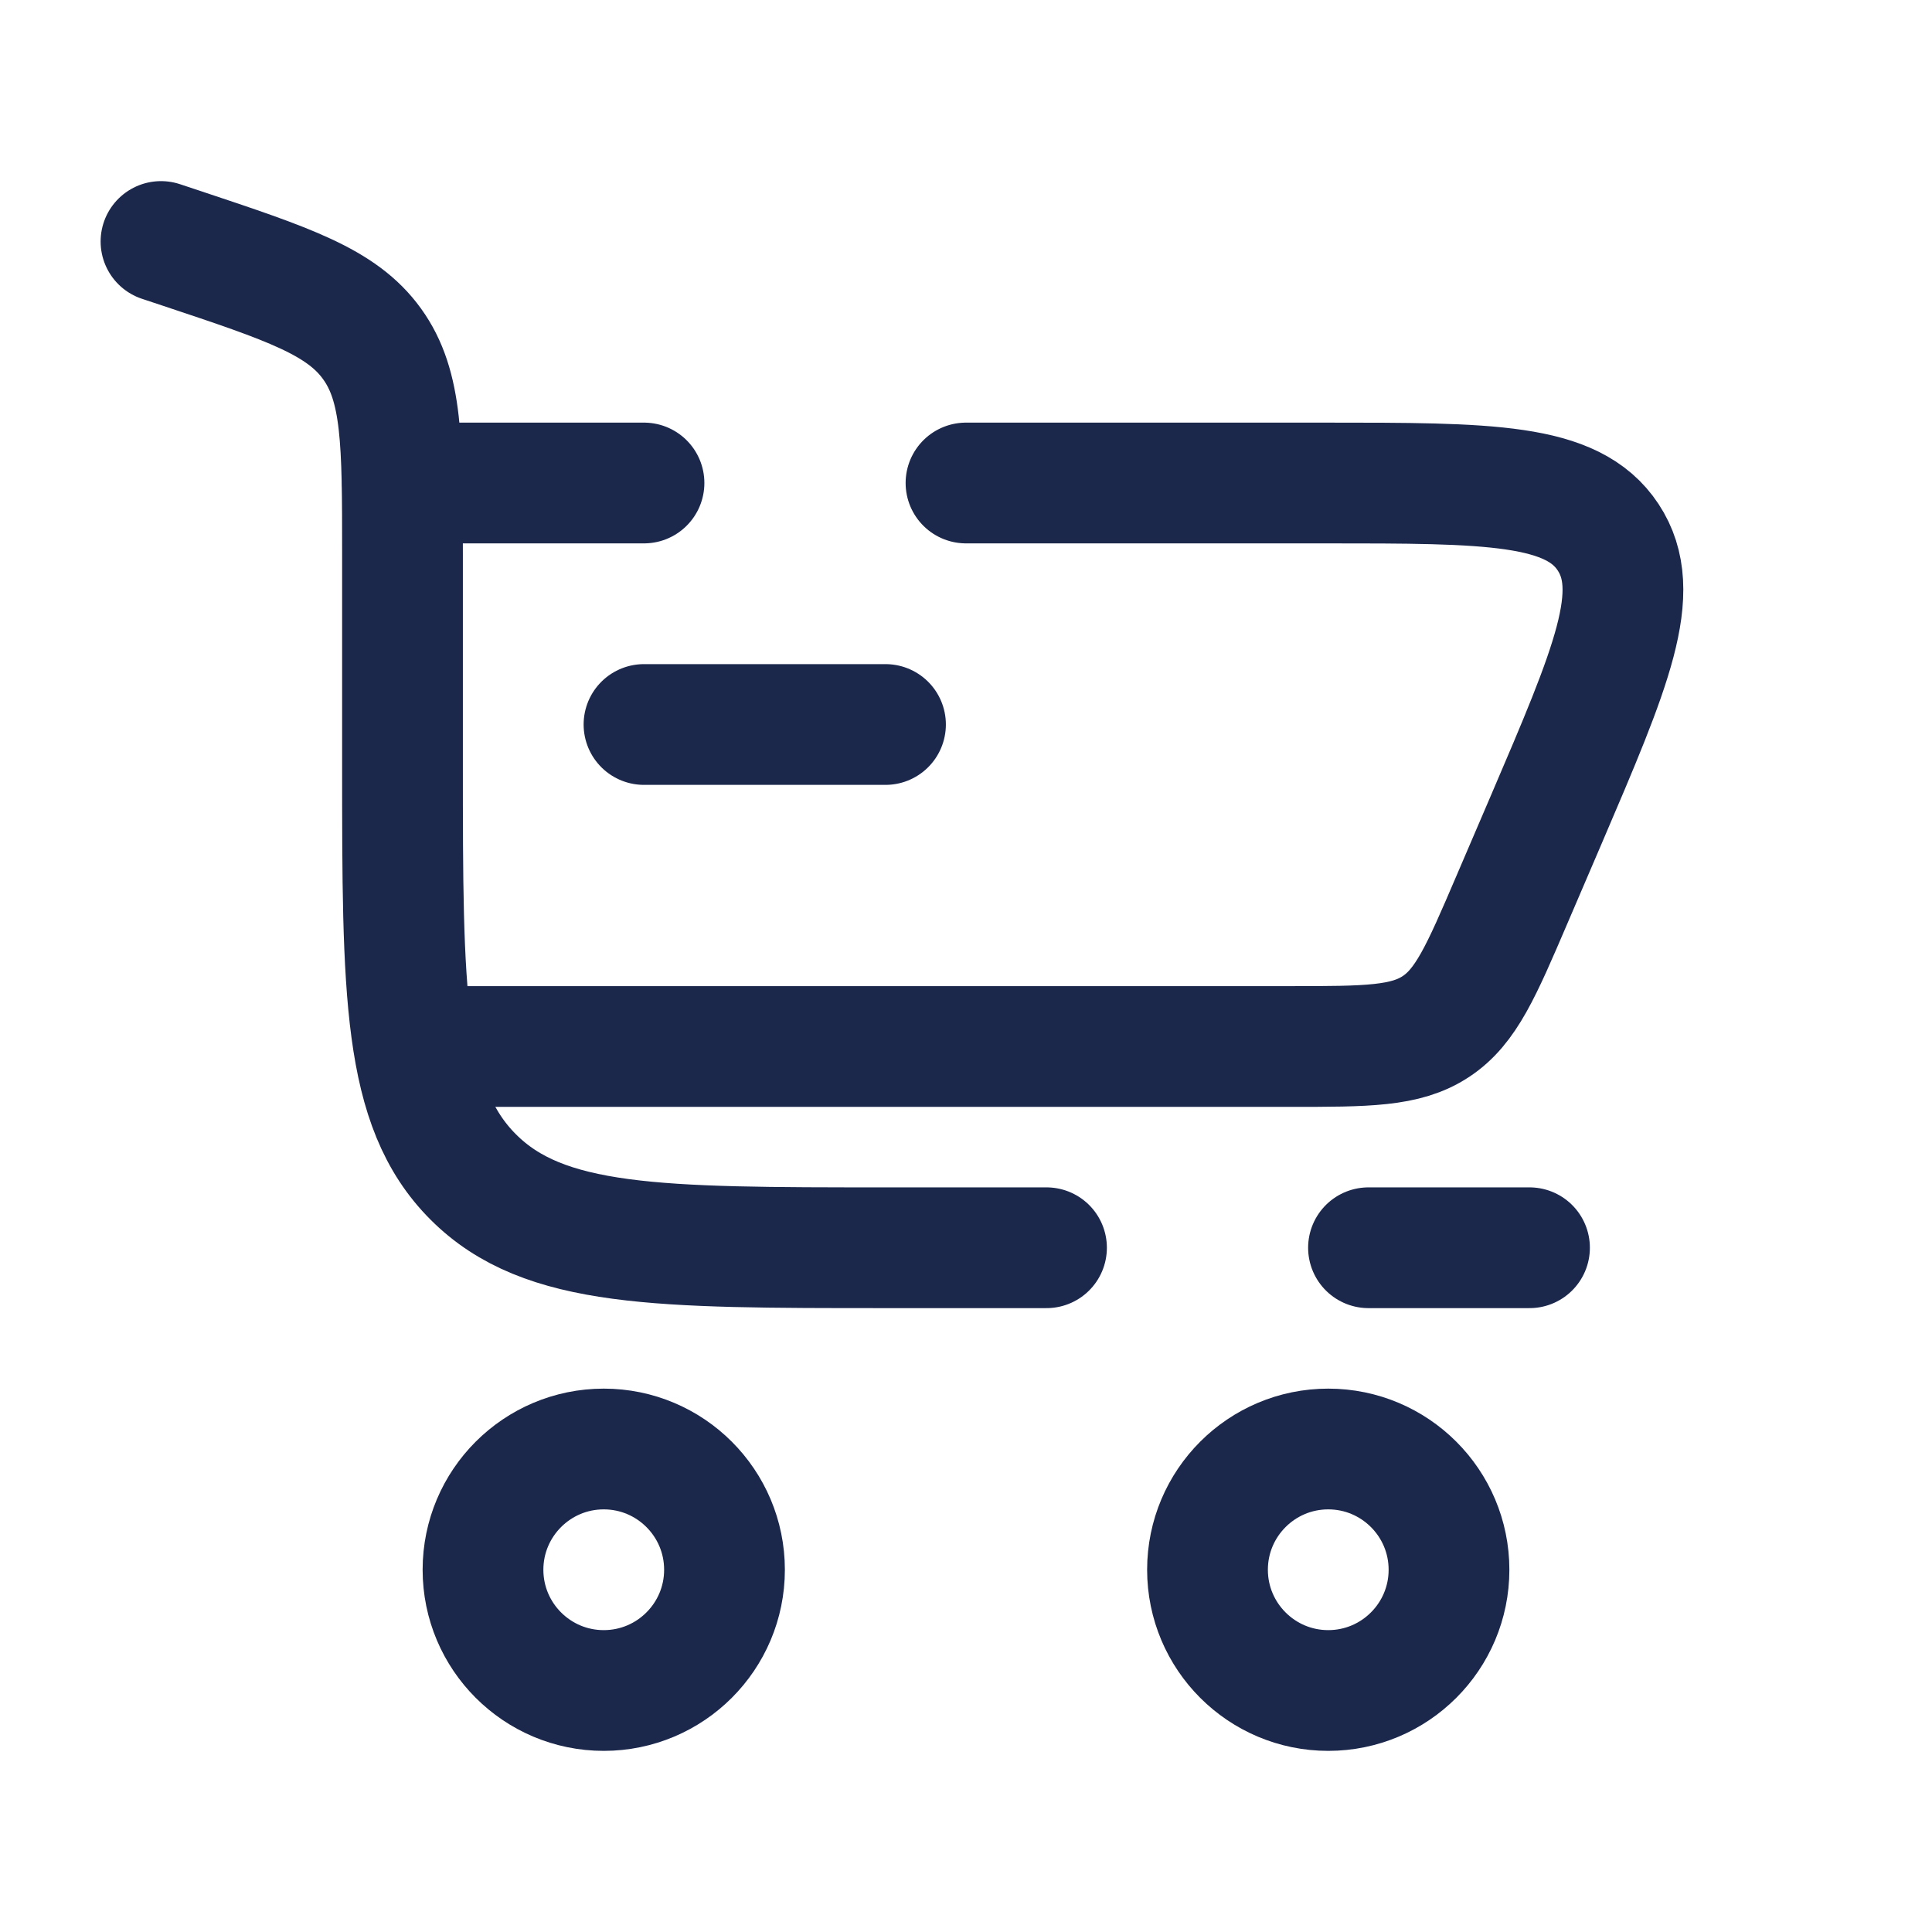
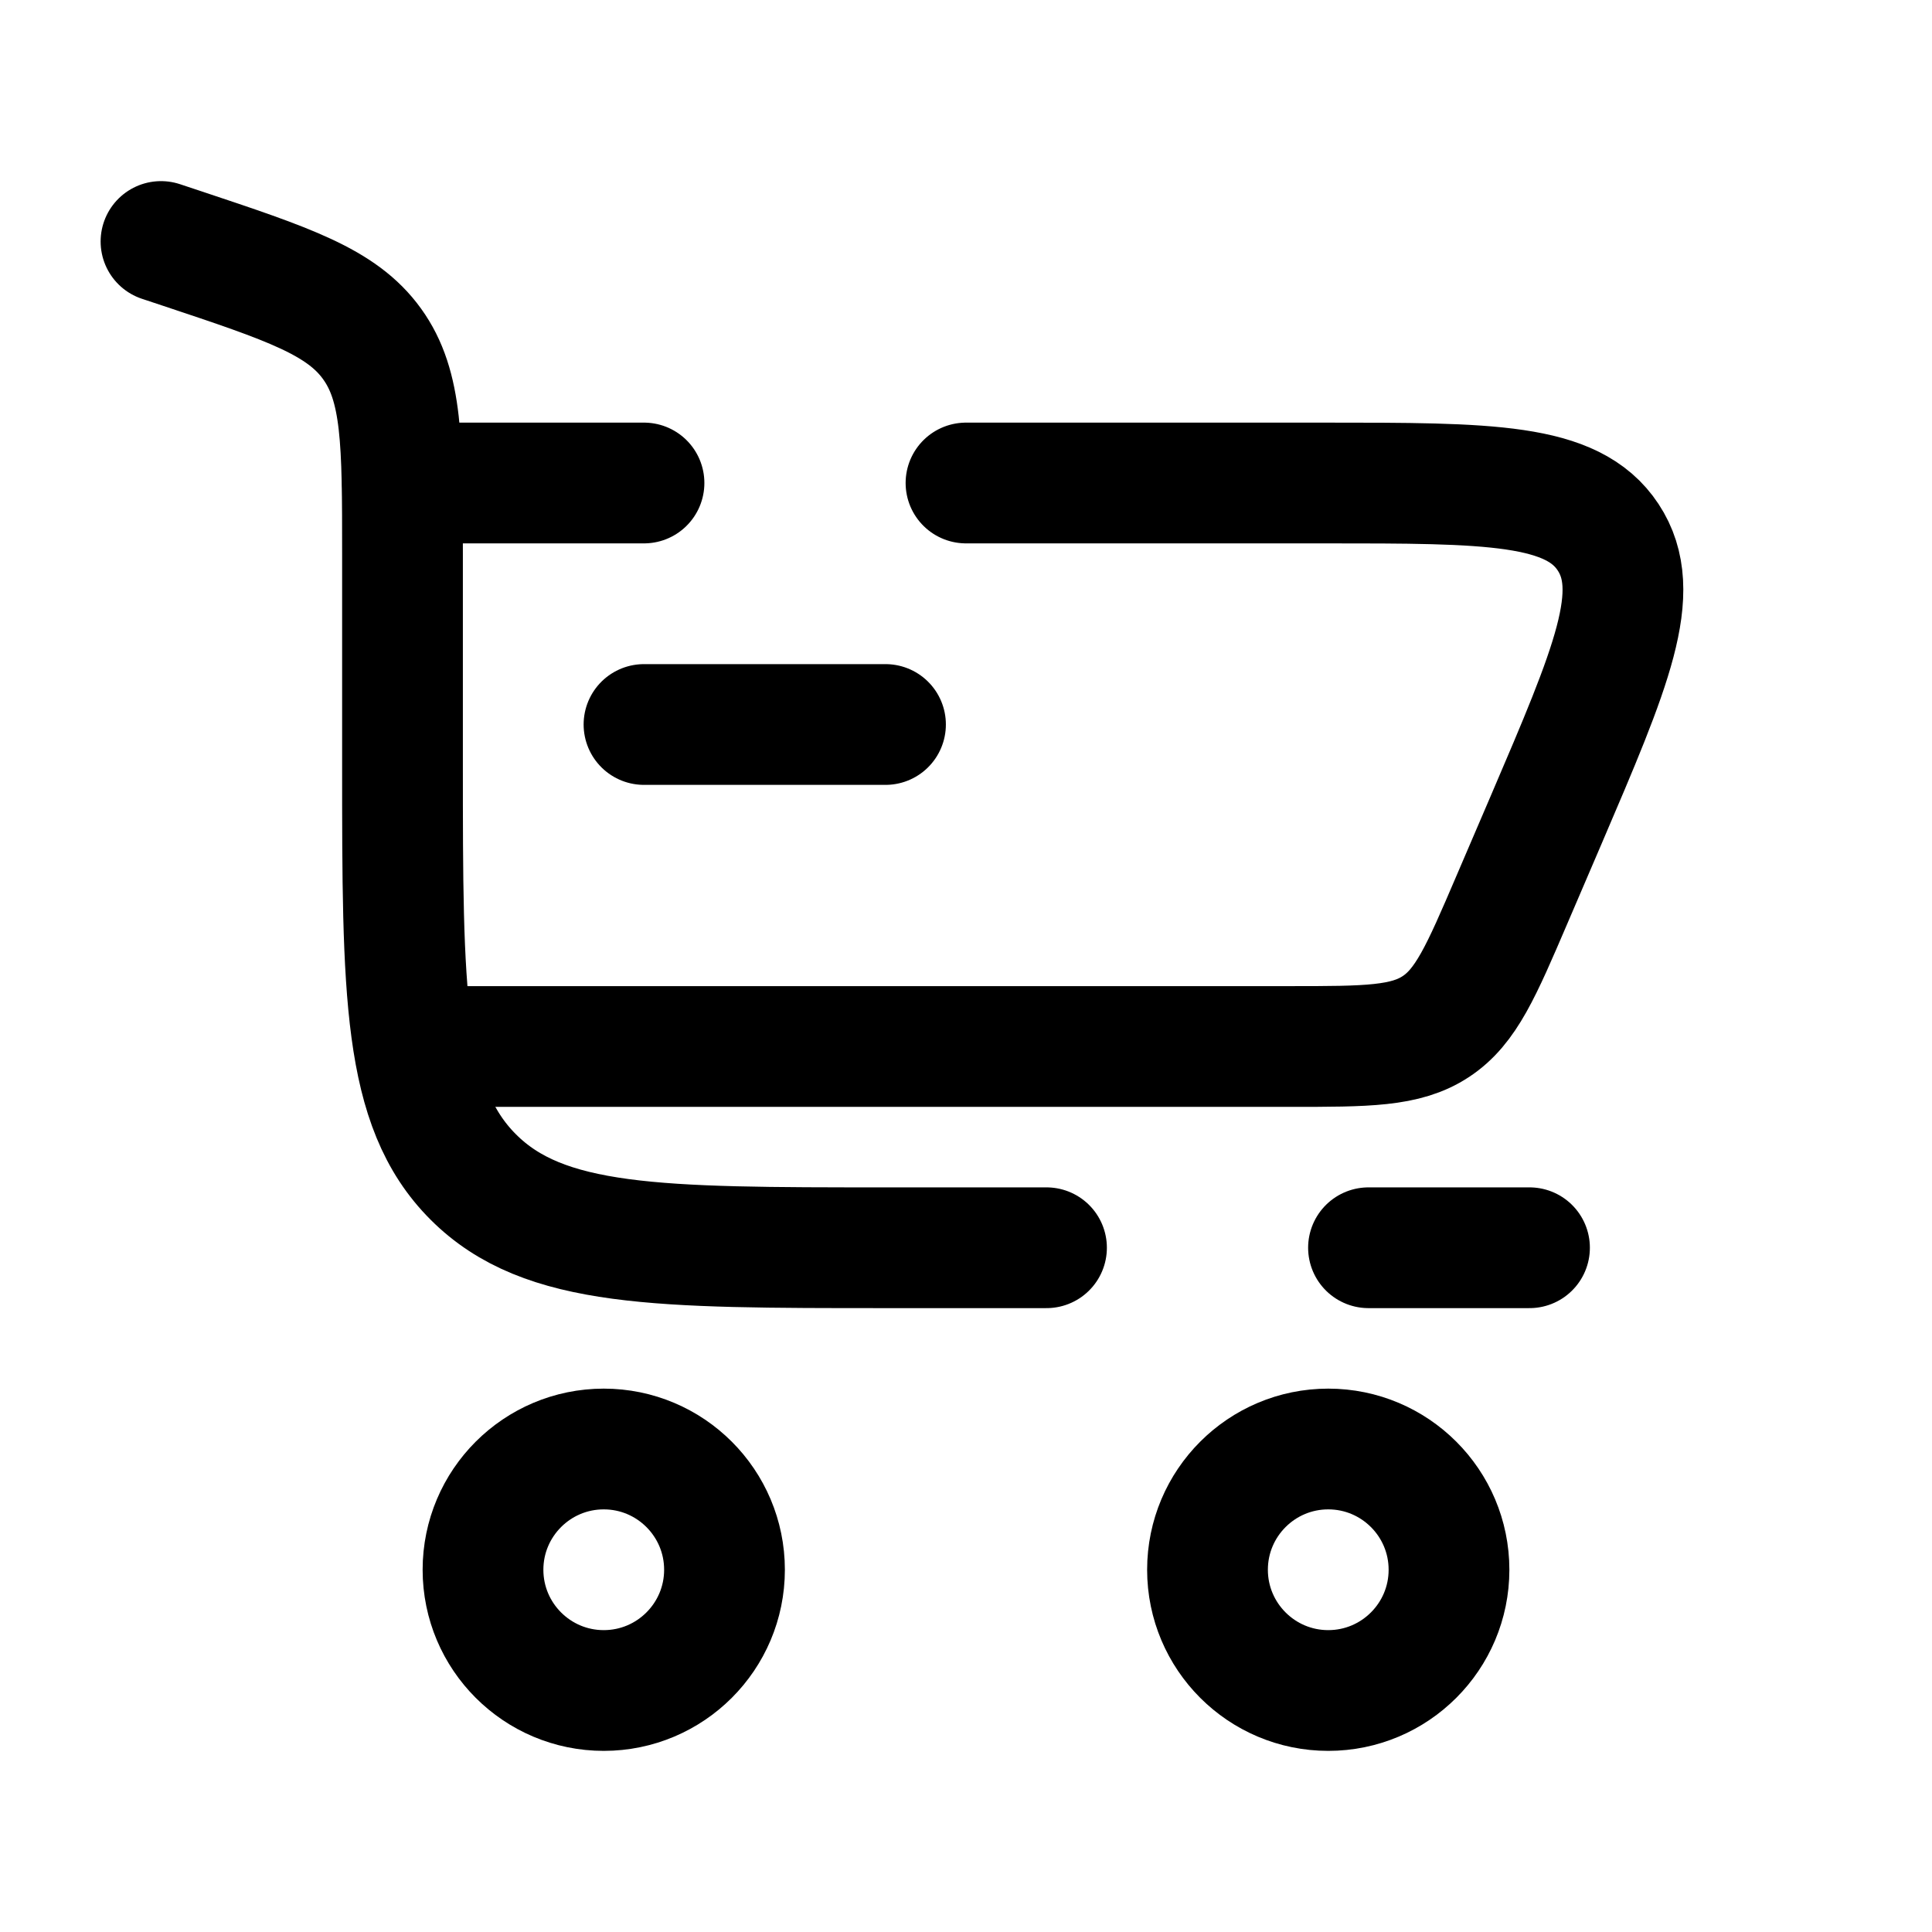
<svg xmlns="http://www.w3.org/2000/svg" width="800px" height="800px" viewBox="0 0 24 24" fill="none">
-   <path d="M7.5 18C8.328 18 9 18.672 9 19.5C9 20.328 8.328 21 7.5 21C6.672 21 6 20.328 6 19.5C6 18.672 6.672 18 7.5 18Z" stroke="#1C274C" stroke-width="1.5" />
-   <path d="M16.5 18C17.328 18 18 18.672 18 19.5C18 20.328 17.328 21 16.5 21C15.672 21 15 20.328 15 19.5C15 18.672 15.672 18 16.5 18Z" stroke="#1C274C" stroke-width="1.5" />
-   <path d="M11 9H8" stroke="#1C274C" stroke-width="1.5" stroke-linecap="round" />
-   <path d="M2 3L2.265 3.088C3.585 3.528 4.245 3.748 4.622 4.272C5 4.796 5 5.492 5 6.883V9.5C5 12.328 5 13.743 5.879 14.621C6.757 15.5 8.172 15.5 11 15.5H13M19 15.5H17" stroke="#1C274C" stroke-width="1.5" stroke-linecap="round" />
-   <path d="M5 6H8M5.5 13H16.022C16.981 13 17.461 13 17.837 12.752C18.212 12.505 18.401 12.064 18.779 11.182L19.208 10.182C20.017 8.293 20.422 7.349 19.977 6.674C19.533 6 18.505 6 16.45 6H12" stroke="#1C274C" stroke-width="1.5" stroke-linecap="round" />
+   <path d="M7.5 18C8.328 18 9 18.672 9 19.5C9 20.328 8.328 21 7.5 21C6.672 21 6 20.328 6 19.5C6 18.672 6.672 18 7.5 18Z" stroke="currentColor" stroke-width="1.5" />
+   <path d="M16.5 18C17.328 18 18 18.672 18 19.5C18 20.328 17.328 21 16.5 21C15.672 21 15 20.328 15 19.5C15 18.672 15.672 18 16.5 18Z" stroke="currentColor" stroke-width="1.5" />
+   <path d="M11 9H8" stroke="currentColor" stroke-width="1.5" stroke-linecap="round" />
+   <path d="M2 3L2.265 3.088C3.585 3.528 4.245 3.748 4.622 4.272C5 4.796 5 5.492 5 6.883V9.5C5 12.328 5 13.743 5.879 14.621C6.757 15.5 8.172 15.5 11 15.5H13M19 15.5H17" stroke="currentColor" stroke-width="1.5" stroke-linecap="round" />
+   <path d="M5 6H8M5.5 13H16.022C16.981 13 17.461 13 17.837 12.752C18.212 12.505 18.401 12.064 18.779 11.182L19.208 10.182C20.017 8.293 20.422 7.349 19.977 6.674C19.533 6 18.505 6 16.45 6H12" stroke="currentColor" stroke-width="1.5" stroke-linecap="round" />
</svg>
